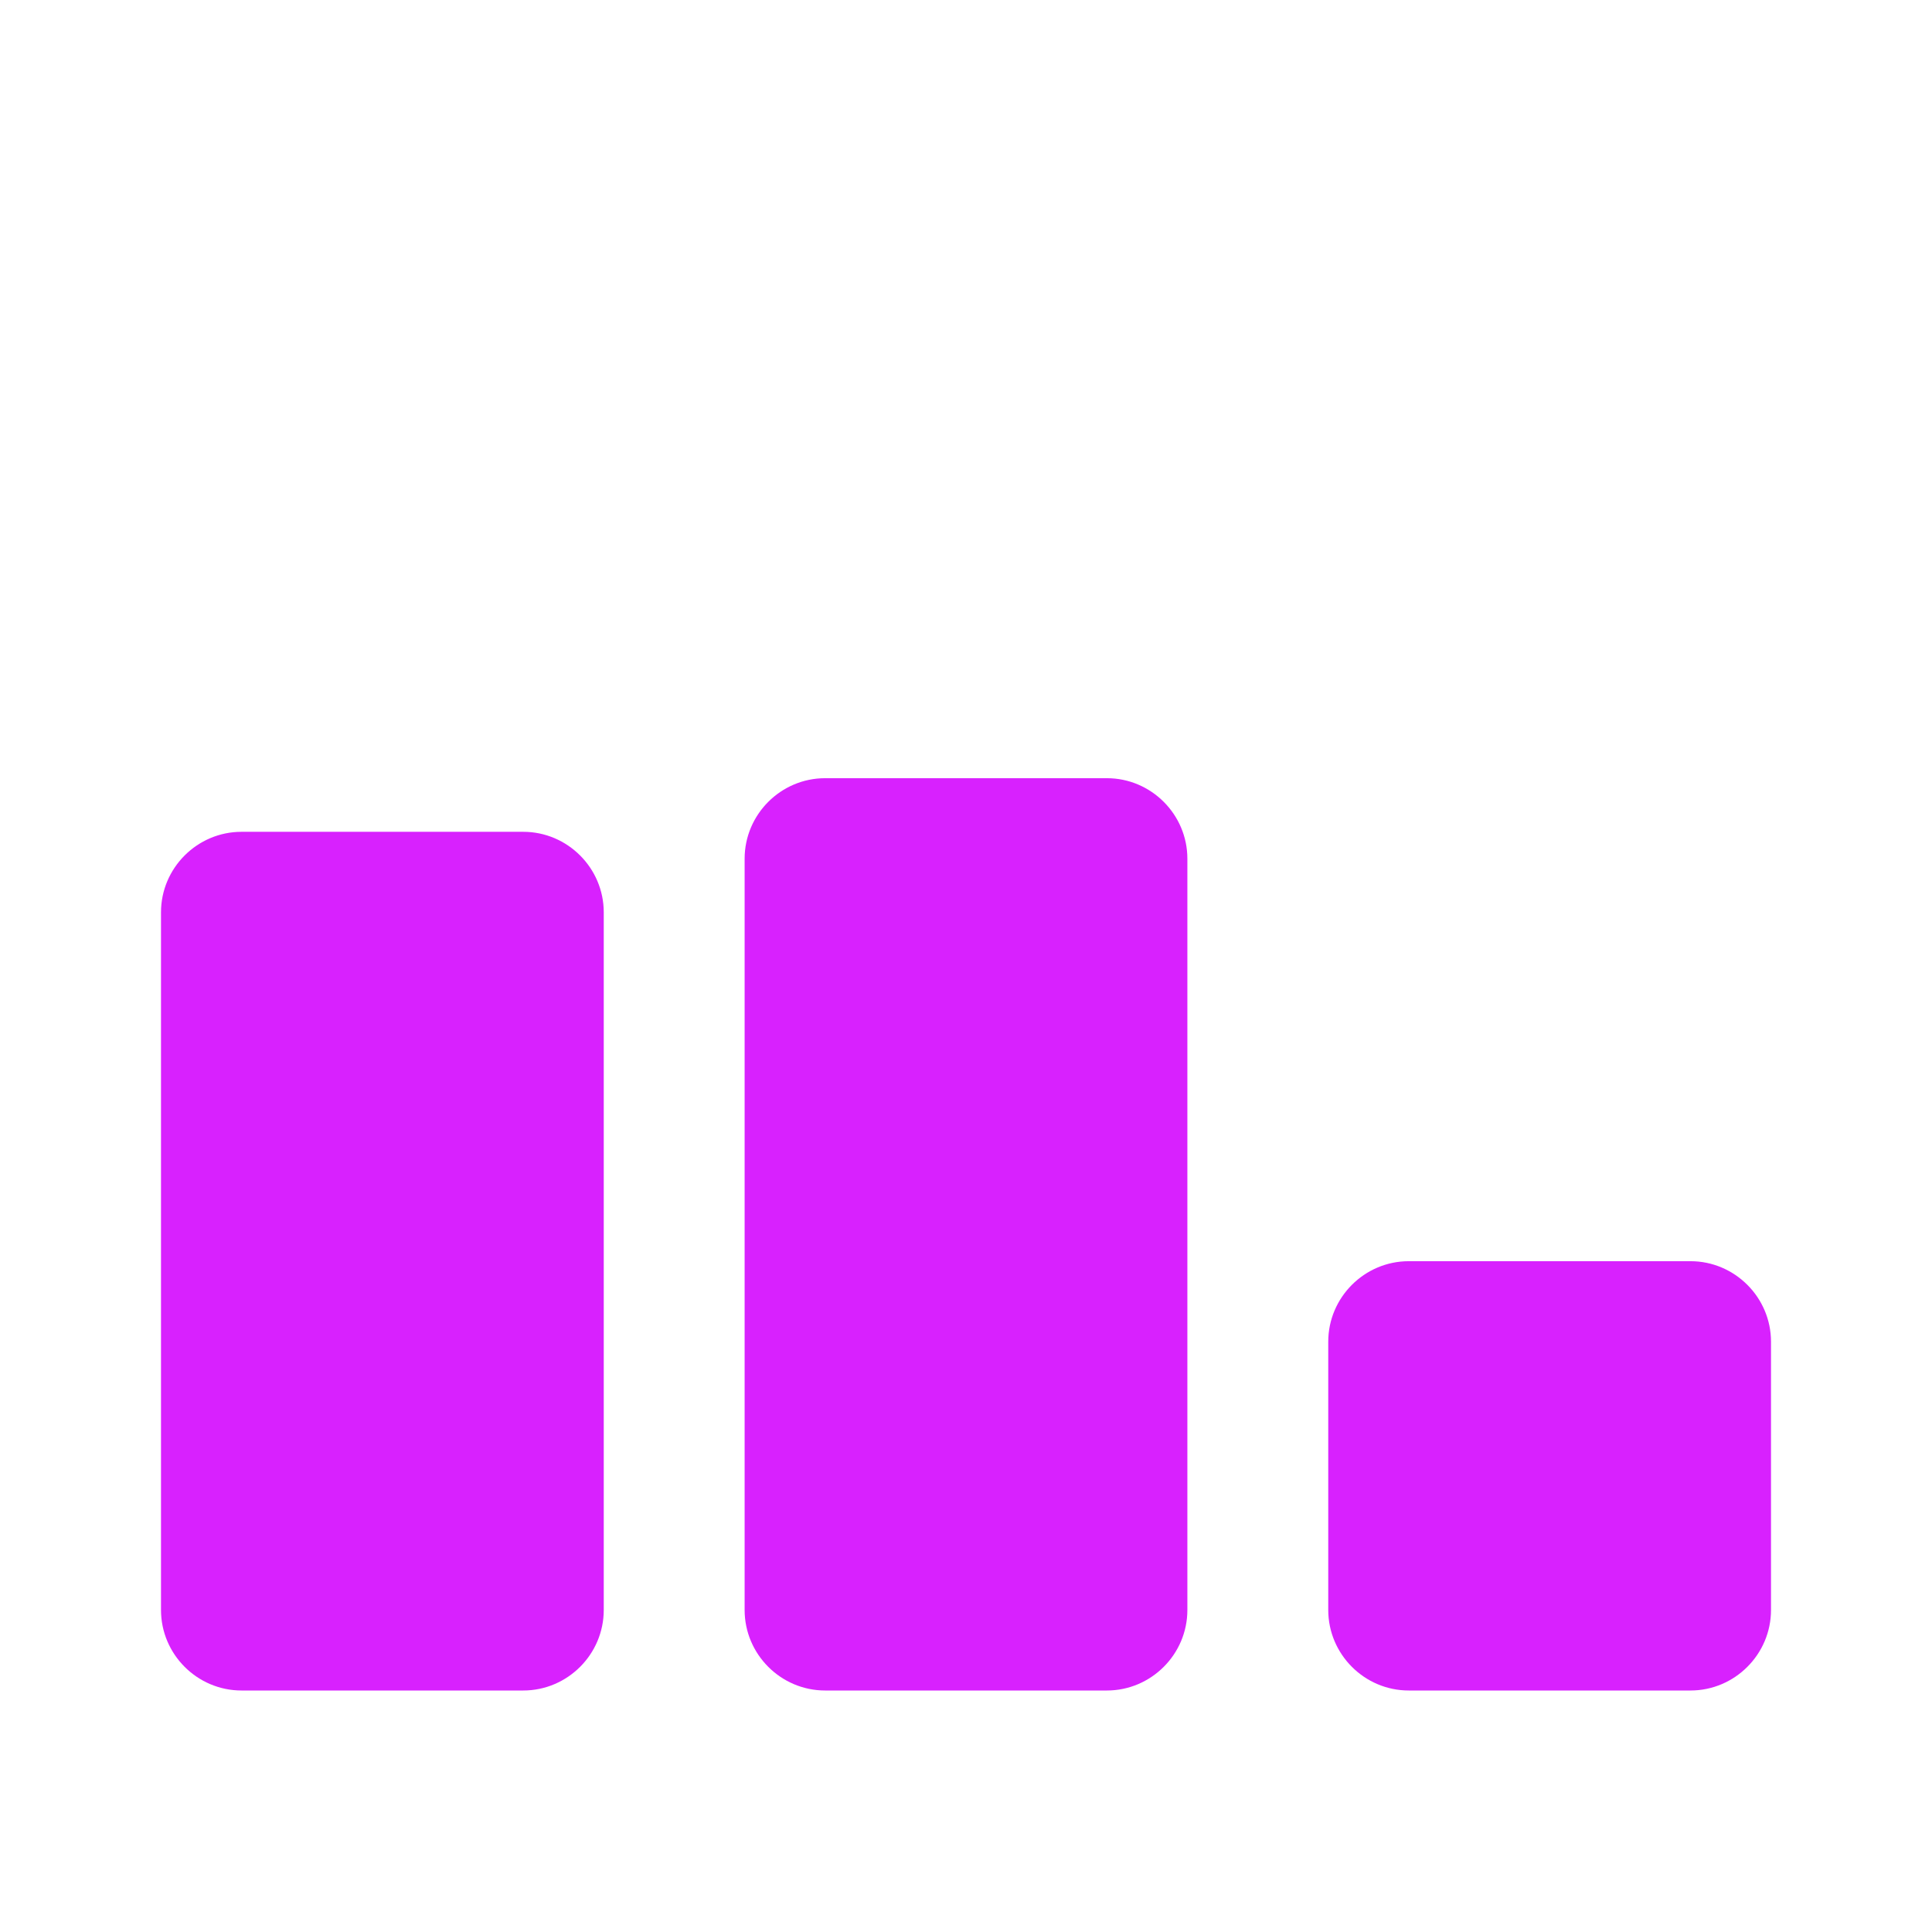
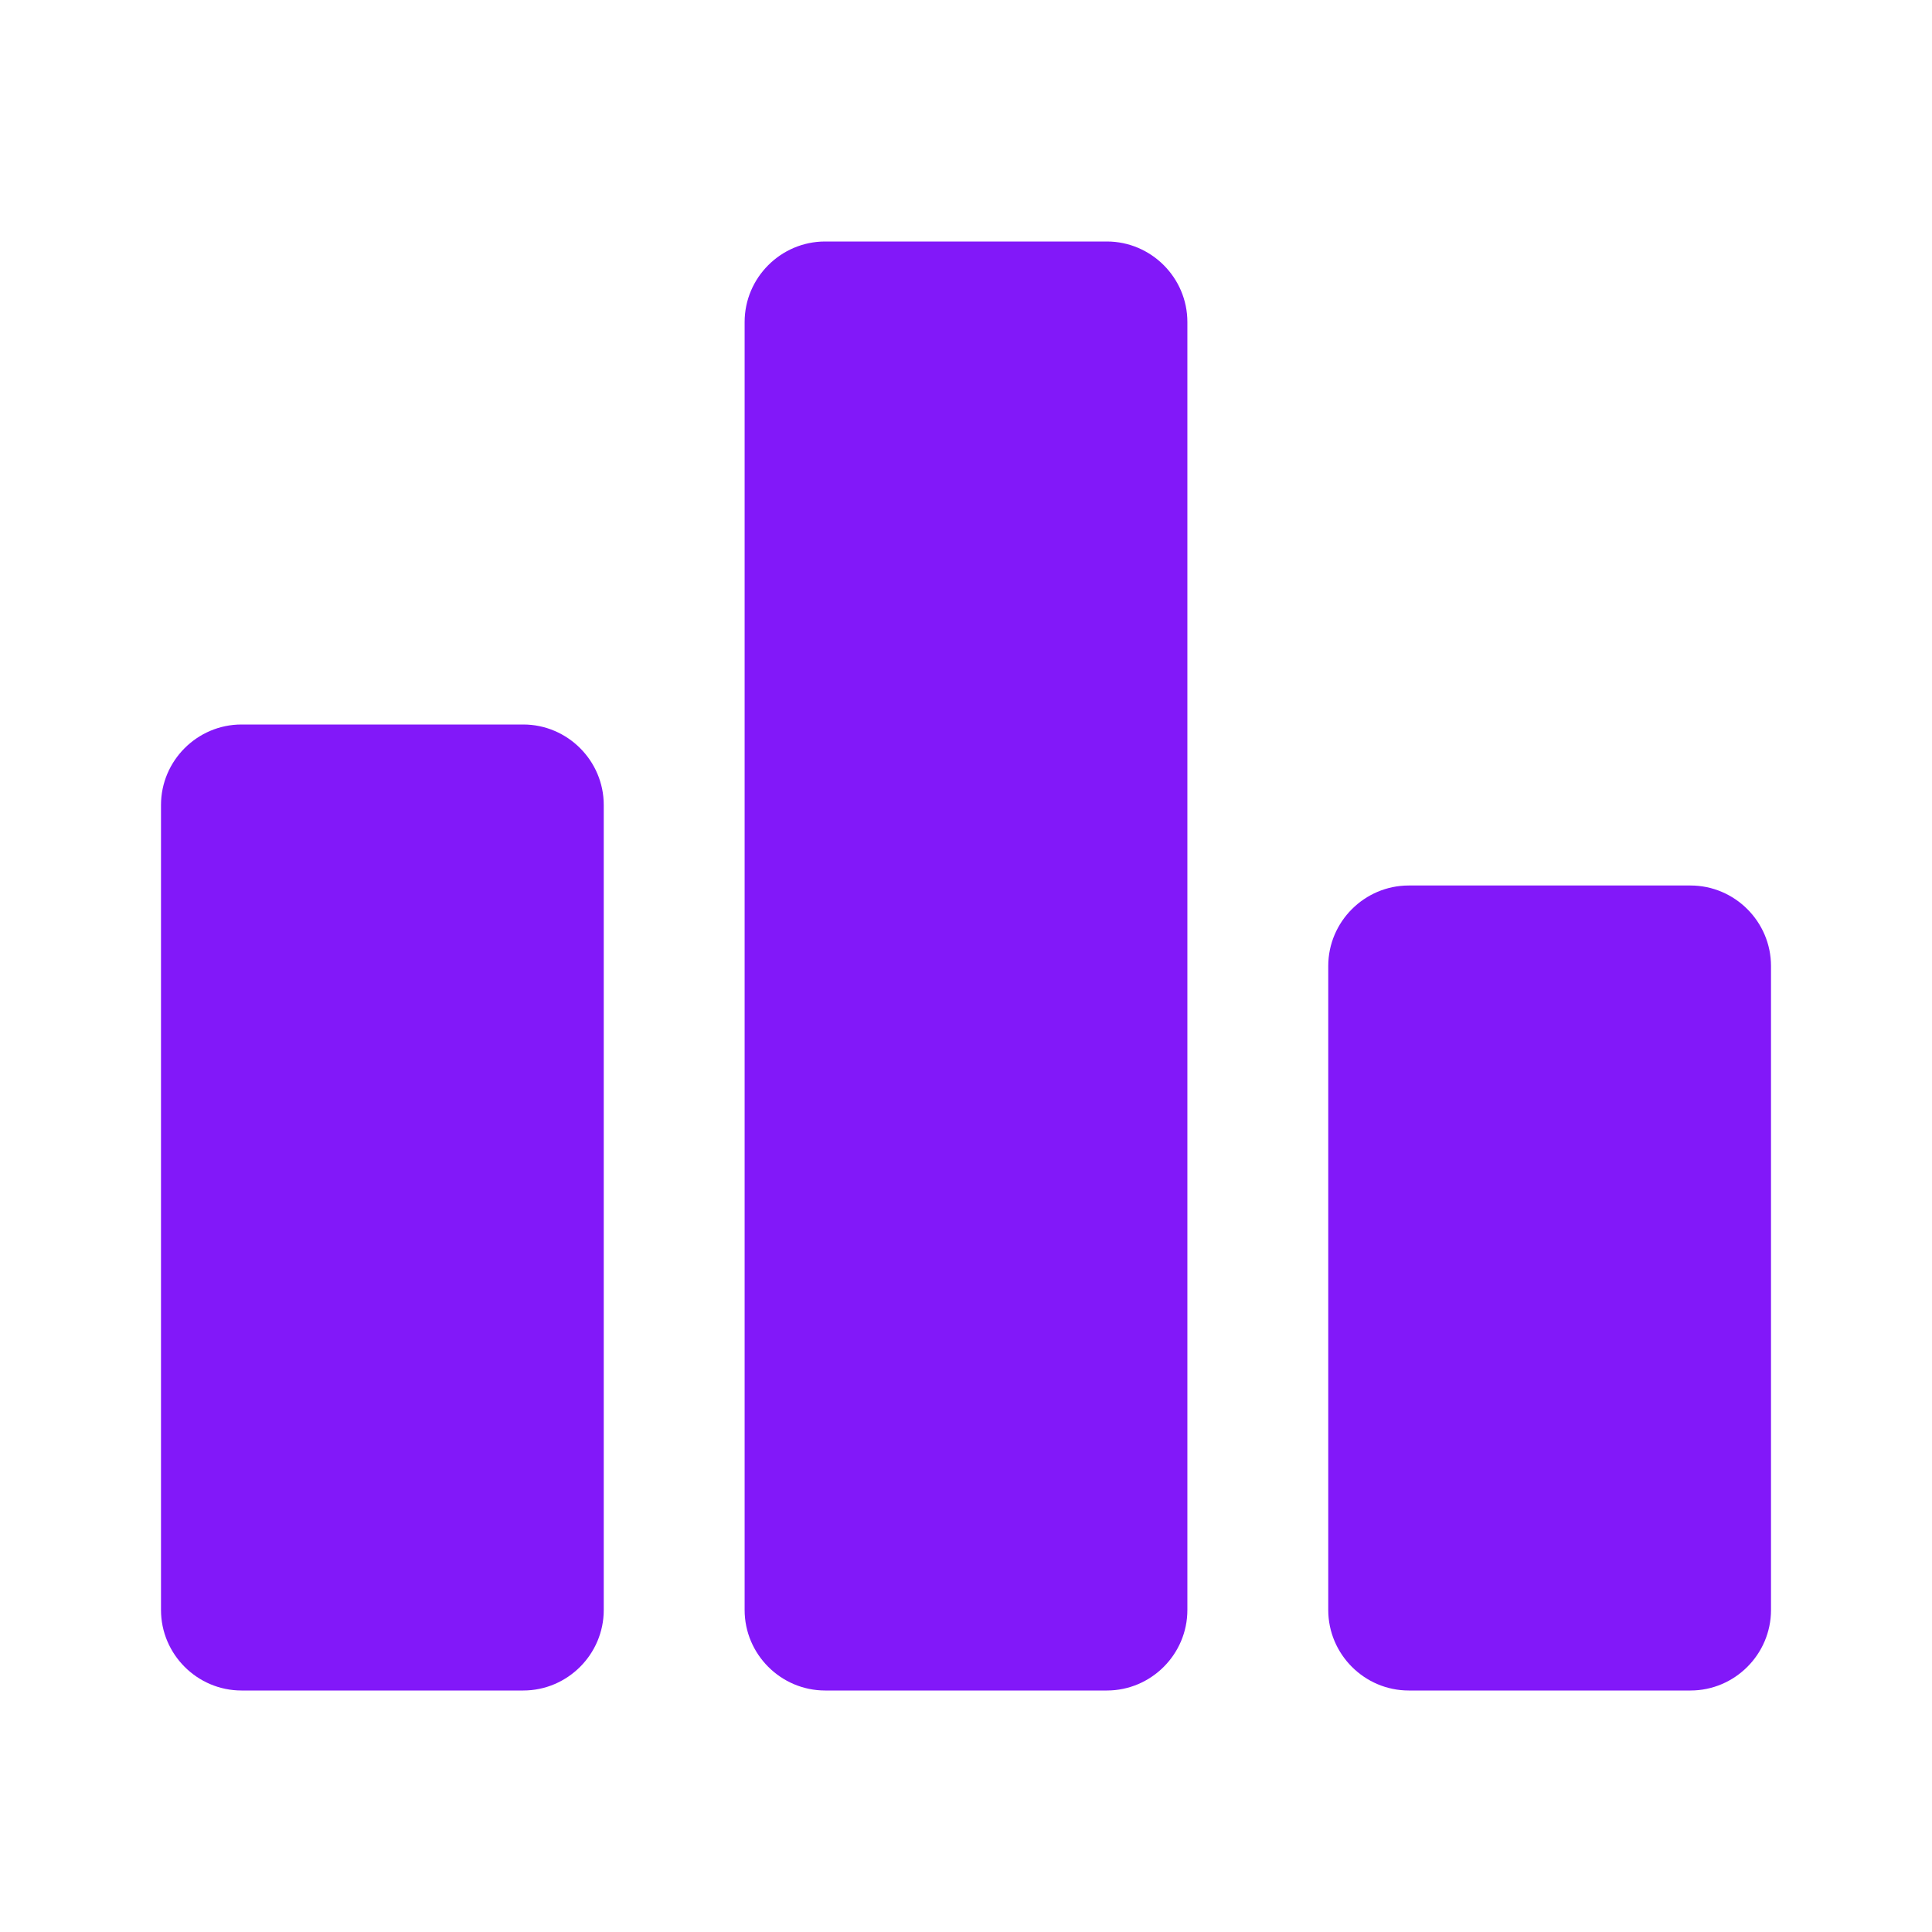
<svg xmlns="http://www.w3.org/2000/svg" viewBox="0 0 24 24" id="vector" width="24px" height="24px">
  <g id="group">
-     <path id="path" d="M 6.5 21 L 3 21 C 2.45 21 2 20.55 2 20 L 2 11.333 C 2 10.783 2.45 10.333 3 10.333 L 6.5 10.333 C 7.05 10.333 7.5 10.783 7.5 11.333 L 7.5 20 C 7.5 20.55 7.05 21 6.5 21 Z M 13.75 9.667 L 10.25 9.667 C 9.7 9.667 9.25 10.117 9.25 10.667 L 9.25 20 C 9.25 20.55 9.7 21 10.25 21 L 13.75 21 C 14.3 21 14.75 20.55 14.75 20 L 14.75 10.667 C 14.75 10.117 14.3 9.667 13.75 9.667 Z M 21 15.667 L 17.5 15.667 C 16.95 15.667 16.5 16.117 16.5 16.667 L 16.5 20 C 16.5 20.55 16.95 21 17.5 21 L 21 21 C 21.55 21 22 20.55 22 20 L 22 16.667 C 22 16.117 21.55 15.667 21 15.667 Z" fill="#d821fe" stroke-width="1" />
+     <path id="path" d="M 6.5 21 L 3 21 C 2.45 21 2 20.55 2 20 L 2 10 C 2 9.45 2.45 9 3 9 L 6.5 9 C 7.05 9 7.5 9.45 7.5 10 L 7.5 20 C 7.5 20.55 7.05 21 6.5 21 Z M 13.75 3 L 10.25 3 C 9.7 3 9.25 3.45 9.25 4 L 9.25 20 C 9.25 20.55 9.7 21 10.25 21 L 13.75 21 C 14.3 21 14.75 20.55 14.75 20 L 14.75 4 C 14.75 3.45 14.3 3 13.75 3 Z M 21 11 L 17.5 11 C 16.95 11 16.5 11.45 16.5 12 L 16.5 20 C 16.5 20.55 16.95 21 17.5 21 L 21 21 C 21.55 21 22 20.55 22 20 L 22 12 C 22 11.45 21.55 11 21 11 Z" fill="#8218f9" stroke-width="1" />
  </g>
</svg>
